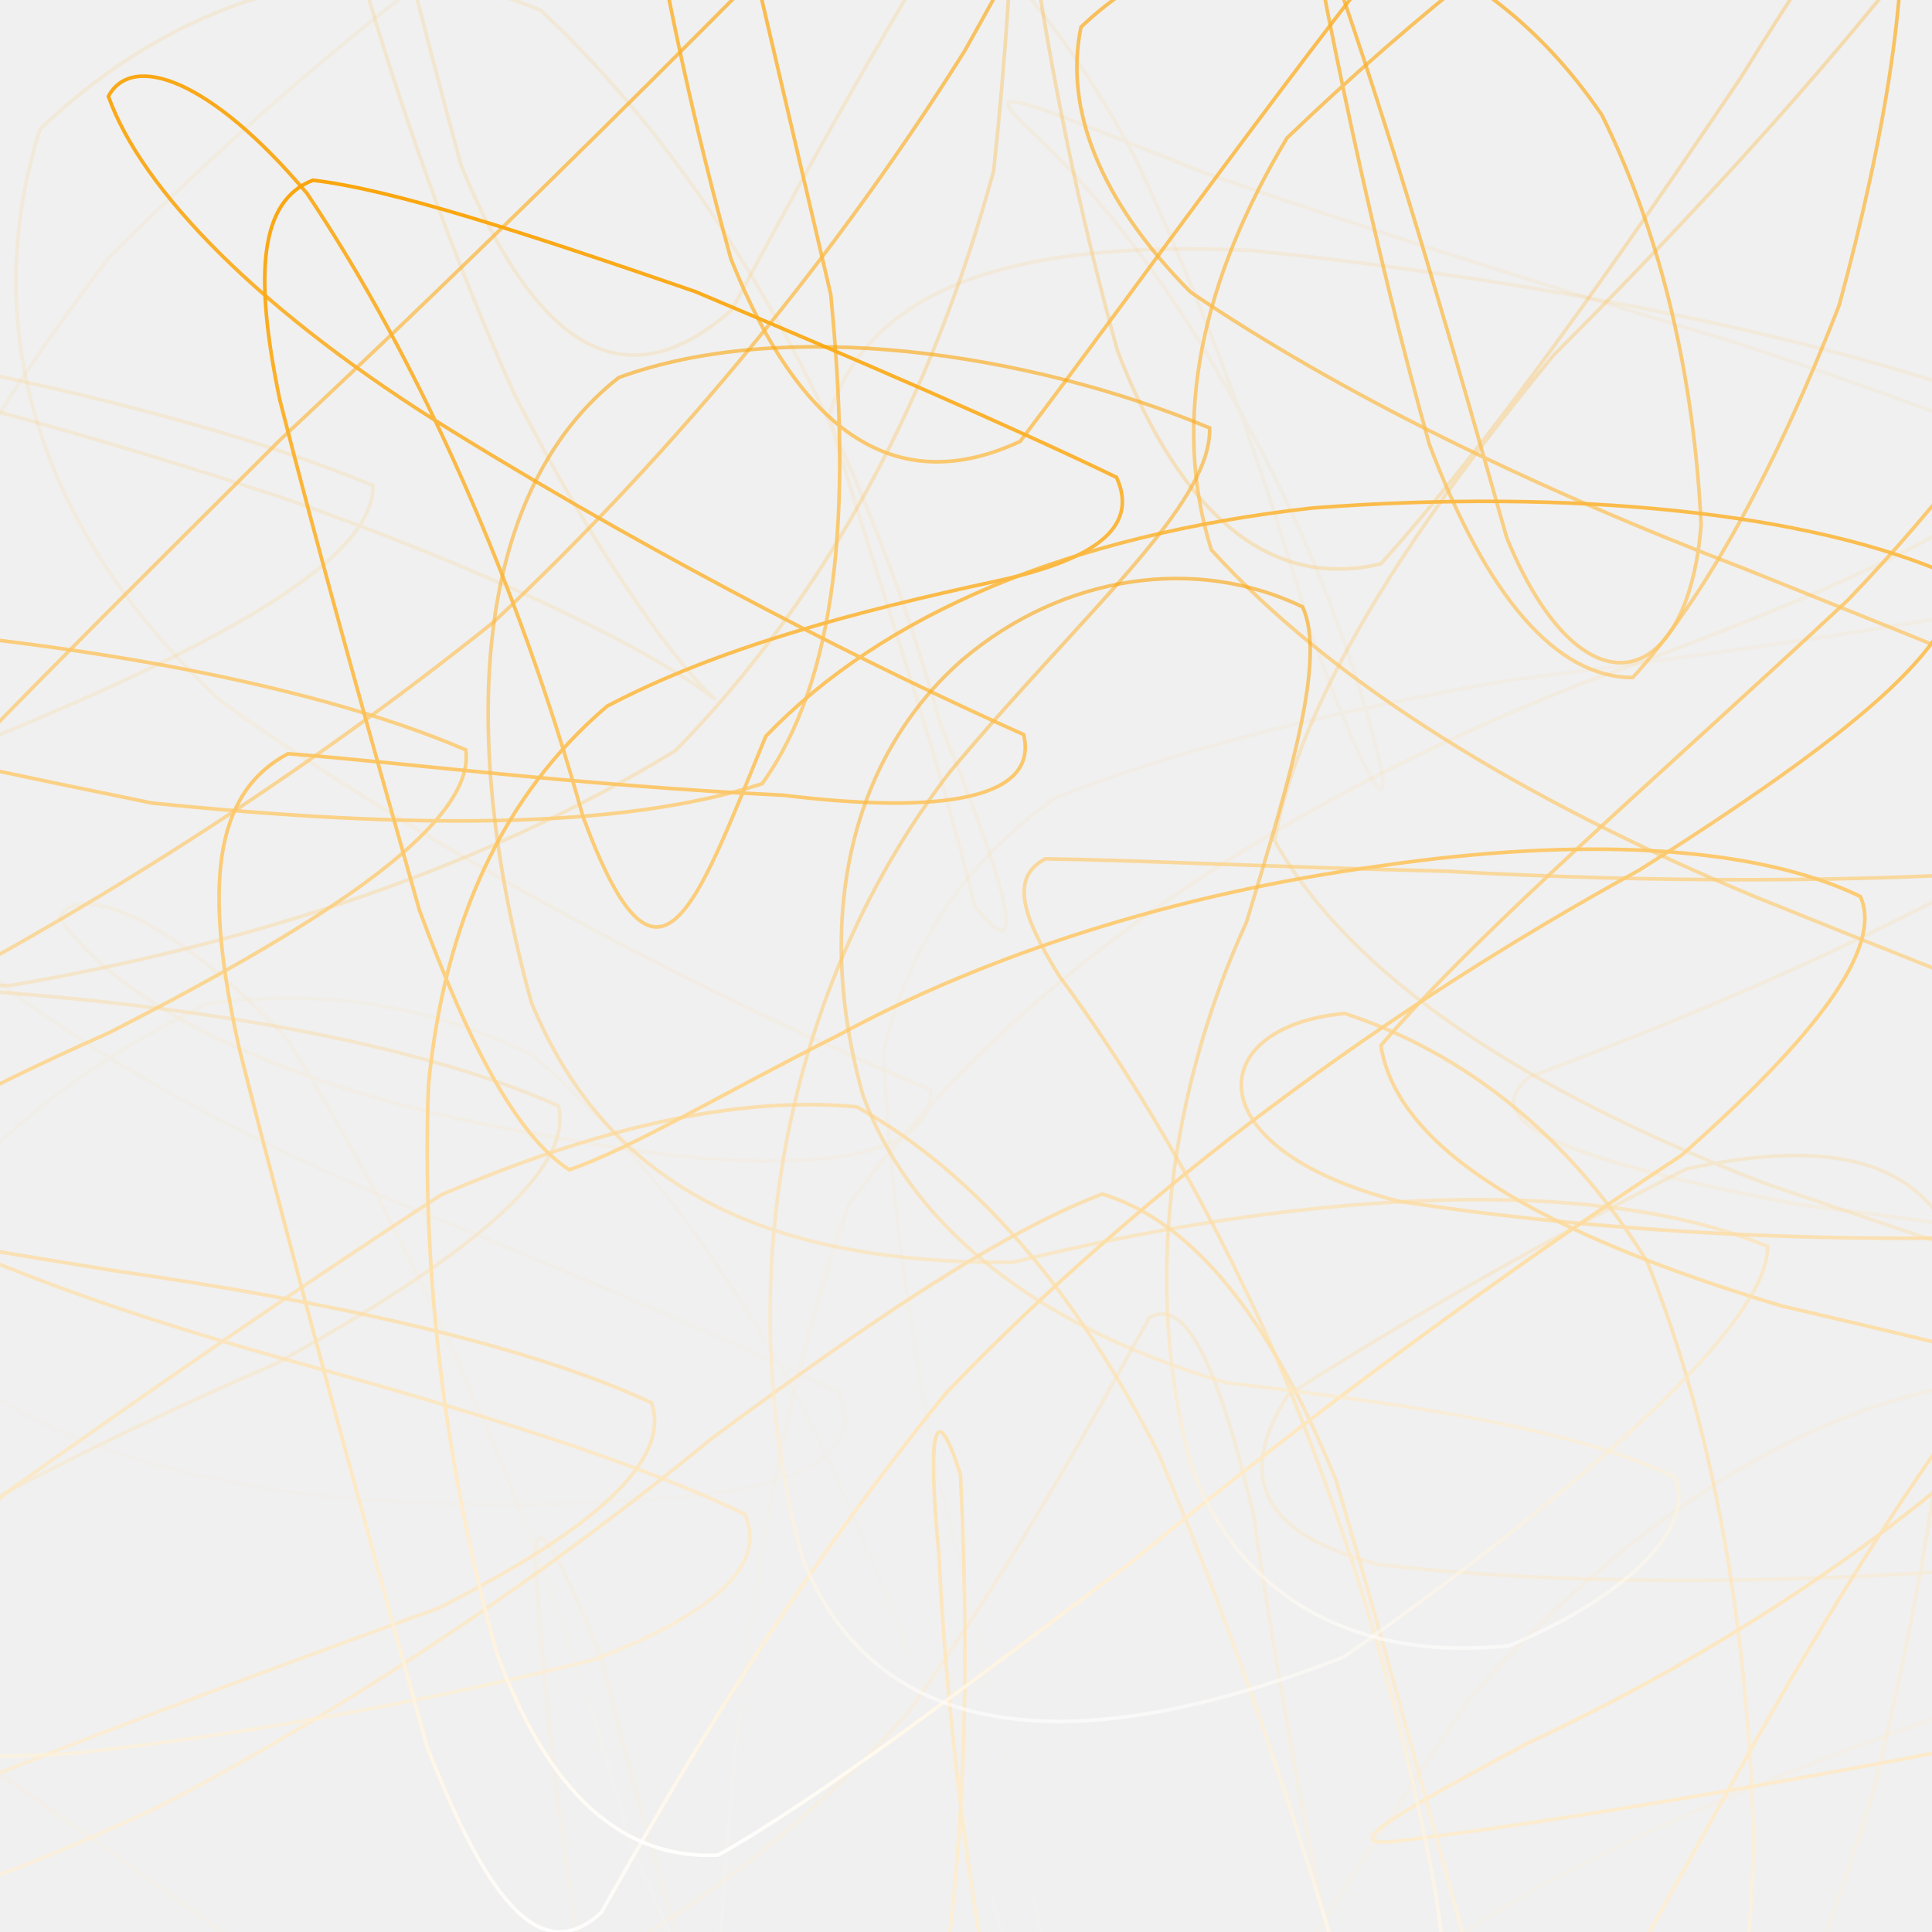
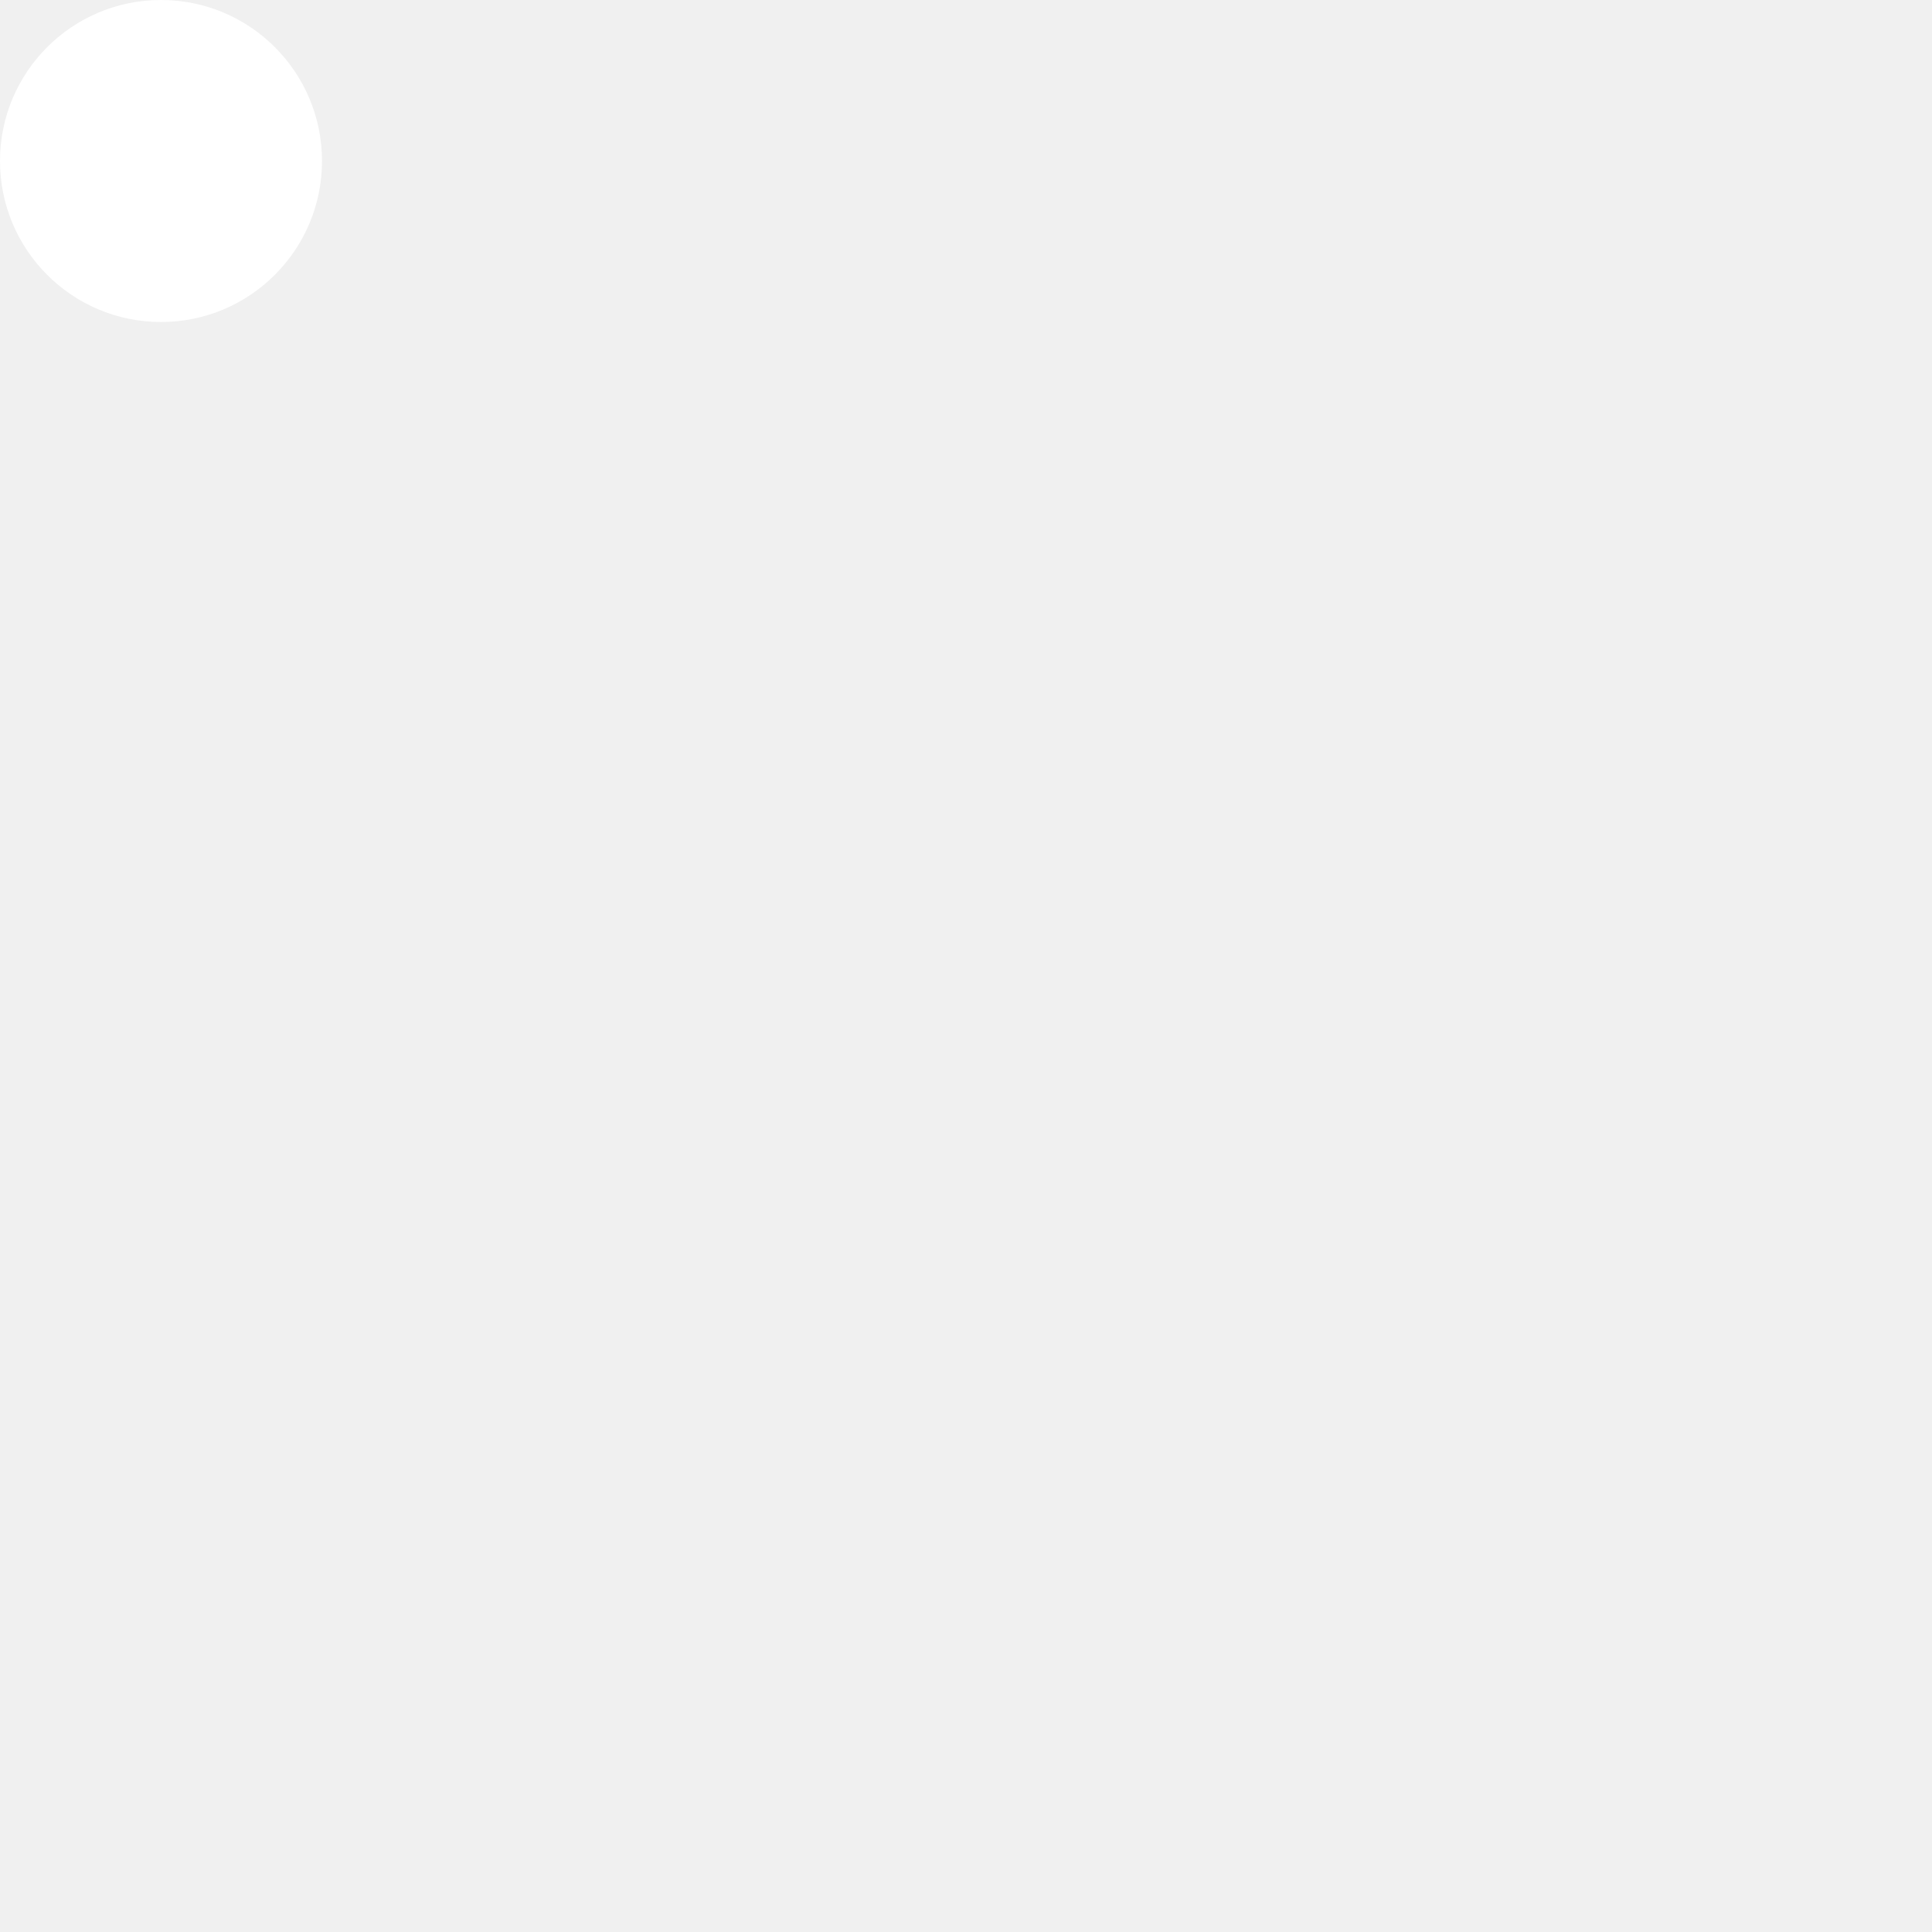
- <svg xmlns="http://www.w3.org/2000/svg" version="1.1" viewBox="0 0 800 800" opacity="1">
-   <defs>
-     <linearGradient x1="50%" y1="0%" x2="50%" y2="100%" id="ssscribble-grad">
-       <stop stop-color="#faa307" stop-opacity="1" offset="0%" />
-       <stop stop-color="#ffffff" stop-opacity="1" offset="100%" />
-     </linearGradient>
-   </defs>
-   <g fill="none" stroke-width="1.5" stroke="url(#ssscribble-grad)" stroke-linecap="round">
-     <path d="M1078.39 569.92C1079.19 601.81 1002.96 641.07 879.98 685.06 748.42 726.89 647.11 769.02 599.04 805.71 611.21 833.27 669.8 847.02 750.18 840.98 837.51 820.07 902.35 777.82 933.37 718.19 932.66 659.65 898 604.84 840.62 570.21 765.48 573.24 685.17 617.23 608.99 702.76 531.4 815.67 464.17 935.77 409.1 1033.61 355.15 1083.87 312.04 1070.4 280.15 992.66 248.25 876.39 229.09 755.26 222.88 662.58 217.8 619.87 227.01 631.99 249.33 687.51 270.24 773.82 298.02 861.31 324 929.09 332.23 971.04 321.1 974.25 280.01 943.09 207.18 884.12 104.54 806.86 -16 723.54 -129.59 634.91 -216.78 553.21 -252.33 482.55 -227.64 415.83 -144.48 360.2 -25.23 314.31 85.43 270.43 155.2 232.9 154.4 201 77.58 169.11 -41.82 144.36 -159.99 128.09 -244.5 113.83 -264.22 111.44 -218.22 122.89 -121.04 138.27 1.3 167.45 119.34 206.93 215.73 241.09 274.57 272.56 296.34 289.72 283.87 279.09 251.26 238.06 212.87 162.9 167.55 61.91 133.26 -54.17 114.39 -163.86 100.65 -242.76 102.35 -273.04 116.78 -242.63 133.76 -162.26 159.11 -47.6 191 68.66 222.9 146.4 259.82 166.33 302.99 128.38 348.71 42.85 405.02 -59.09 474.03 -148.62 548.17 -210.77 634.99 -226.16 729.47 -195.98 817.01 -128.14 895.42 -35.51 949.7 64.82 969.74 166.26 948.72 254.3 885.54 324.36 800.72 379.56 706.97 418.33 633.17 446.05 610.53 464.62 648.39 480.51 745.19 498.83 875.66 515 1001.54 538.02 1078.38 569.91Q1078.39 569.92 1078.39 569.92" opacity="0.18" />
-     <path d="M1039.89 626.57C1043.73 655.81 981.37 684.76 874.84 711.48 752.45 736.06 645.42 754.41 576.07 762.65 554.71 764.16 578.28 751.14 632.2 722 707.3 687.03 779.04 640.46 833.37 589.28 870.38 550.02 879.18 524.46 863.63 524.2 829.5 557.76 781.23 624.65 727.39 720.12 666.93 828.75 609.4 933.91 559.45 1012.55 508.67 1047.36 467.69 1027.56 438.45 954.16 409.21 848.25 393.11 735.73 388.75 643.13 383.56 588.61 387.9 579.46 397.7 610.61 400.87 675.48 401 752.57 390.07 824.19 360.55 884.94 309.78 918.58 234.45 923.46 141.81 904.11 35.4 862.05 -70.13 806.1 -154.49 738.55 -204.28 668.74 -204.36 602.95 -156.43 535.86 -66.05 476.86 45.05 427.69 140.3 379.07 196.73 339.76 192.89 310.52 124.86 281.28 18.7 263.5 -91.97 256.98 -182.25 251.01 -223.29 256.82 -208.65 273.24 -145.05 288.37 -47.01 310.03 62.89 332.52 170.29 343.42 256.77 343.51 315.56 324.54 346.55 281.36 352.94 213.05 343.99 121.87 320.24 19.8 295.45 -83.49 276.83 -169.8 256.51 -222.38 247.67 -229.89 251.71 -186.67 256.47 -105.36 273.4 1.23 302.64 107.14 331.88 180.56 372.03 206.3 422.41 182.78 473.51 115.43 535.53 26.91 606.52 -60.28 675.81 -134.33 748.74 -175.01 817.56 -178.13 871.57 -147.43 907.15 -87.21 914.48 -9.64 894.01 79.84 842.19 168.39 765.23 248.42 685.77 322.62 613.95 383.79 571.77 432.95 578.56 475.38 636.24 510.22 737.81 540.78 859.77 569.2 971.86 597.33 1039.89 626.57Q1039.89 626.57 1039.89 626.57" opacity="0.85" />
-     <path d="M1001.21 586.86C1007.82 613.44 958.57 633.21 868.96 645.45 759.2 656.38 653.12 657.54 570.45 647.72 522.04 635.15 511.75 611.19 533.23 577.7 582.16 546.33 641.45 512.67 698.21 484.06 752.18 472.27 788.9 478.4 806.47 508.96 811.08 565.45 799.1 645.6 775.7 742.01 744.7 840.38 709.25 928.03 674.13 987.82 637.18 1008.86 604.29 984.15 577.71 915.52 551.13 819.92 532.13 716.75 518.95 626.6 503.94 564.11 491.04 537.34 475.99 545.49 453.32 586.17 421.54 645.22 375.96 709.2 317.42 774.41 242.55 824.79 153.74 855.24 62.14 869.3 -28.65 862.19 -105.25 838.5 -154.41 802.17 -167.96 757.15 -139.03 709.4 -75.84 657.16 15.1 607.72 114.6 564.48 193.96 520.56 237.82 484.49 231.21 457.91 171.36 431.33 78.29 415.5 -22.86 409.29 -141.97 402.94 -117.73 411.99 4.72 407.99 104.79 390.71 199.77 359.67 279.74 310.78 343.44 245.5 386.2 163.61 411.45 70.73 421.33 -20.92 422.29 -103.81 420.85 -163.99 413.67 -191.62 411.06 -179.99 416.61 -127.77 421.27 -47.88 436.22 49.89 462.8 145.49 489.38 214.14 526.33 244.24 571.78 233.47 616.36 183.94 667.32 111.43 720.57 32.54 768.07 -44.39 810.88 -100.71 841.96 -129.53 857.68 -132.41 853.08 -107.03 824.21 -60.41 779.08 3.03 715.61 74.84 643.22 147.18 582.05 221.63 538.66 289.37 527.74 348.01 559.02 403.88 630.1 451.07 731.49 490.27 842.9 528.16 941.36 560.28 1001.21 586.86Q1001.21 586.86 1001.21 586.86" opacity="0.34" />
-     <path d="M962.74 467.89C971.2 491.81 933.59 506.06 860.48 511 765.78 515.68 666.66 510.84 579.22 497.42 494.01 475.47 498.52 424.85 556.89 419.66 606.02 435.94 649.38 469.47 682.06 522.48 709.88 592 724.18 675.45 726.18 764.88 722.96 848.54 710.89 917.41 692.85 959.47 673.13 968.65 650.58 940.49 626.66 877.04 602.74 791.68 578.58 698.47 553.19 612.92 526.11 546.25 494.67 506.19 456.44 494.41 412.98 511.02 359.29 547.84 294.6 595.73 225.05 652.78 147.35 705.47 66.87 747.57 -5.95 782.22 -68.1 801.09 -109.59 805.09 -124.45 799.37 -108.07 782.39 -59.31 758.12 10.58 728.77 96.09 696.92 181.56 665.9 245.44 633.65 278.2 604.73 269.74 580.81 217.97 556.88 137.94 539.1 47.85 526.24 -39.96 512.13 -104.72 500.47 -136.94 488.37 -136.29 471.18 -101.65 448.78 -41.72 417.63 36.69 376.77 122.02 323.56 204.42 257.57 282.53 184.11 347.94 103.06 399.44 21.1 440.31 -51.69 469.87 -109.97 491.83 -144.12 507.6 -149.88 521.32 -123.44 536.41 -66.01 549.94 10.28 567.95 98.65 591.87 184.01 615.79 247.47 644.49 280.5 676.08 280.56 706.1 247.74 735.89 192.48 761.58 126.36 781.08 54.45 790.91 -7.53 786.9 -52.15 772.27 -80.26 741.2 -85.42 694.45 -70.35 643.4 -38.92 586.43 5.64 532.92 57.14 497.9 115.49 484.71 173.66 501.59 227.68 551.35 282.55 629.72 330.91 726.78 371.34 826.1 411.51 910.97 443.97 962.74 467.89Q962.74 467.89 962.74 467.89" opacity="0.72" />
-     <path d="M924.39 320.14C933.99 341.4 906.55 354.33 849.09 359.8 770.79 365.78 683.24 365.45 598.67 360.75 524.28 358.93 468.18 356.09 432.88 355.63 418.69 363.05 422.45 378.07 438.56 404.09 467 442.38 498.26 494.08 527.02 558.54 557.74 630.68 580.82 708.48 594.6 784.82 608.22 876.12 589.92 911.61 561.58 838.66 540.32 763.44 512.95 680.65 479.6 601.6 445.41 534.39 403.85 485.7 354.83 458.34 304.19 453.55 246.1 467.52 182.6 494.81 121.07 534.83 59.29 577.72 2.99 617.8 -40.99 657.87 -69.96 688.88 -77.9 709.3 -64.75 724.75 -27.72 729.78 31.07 725.96 100.06 718.43 175.51 704.86 245.61 687.34 294.86 668.7 317.99 648.23 308.39 626.97 264.44 605.7 197.17 584.66 119.28 563.2 38.41 540.61 -29.05 515.5 -74.57 486.18 -97.27 453.15 -92.21 413.11 -63.18 364.89 -14.45 311.7 47.84 250.16 115.92 182.22 188.56 114.27 257.48 46.17 318.96 -15.98 376.46 -65.41 424.84 -98.45 464.63 -109.24 500.43 -97.47 530.28 -60.88 555.88 -1.88 580.19 68.96 602.65 147.44 623.91 222.66 654.7 297.77 698.94 286.89 704.4 217.22 701.47 156.47 688.11 97.74 663.37 47.74 634.67 5.42 596.27 -21.06 551.5 -31.48 511.29 -29.63 474.2 -14.13 447.61 11.22 440.72 44.45 454.72 82.3 493.01 120.98 554.12 162.52 633.69 201.53 722.77 235.65 808.86 270.28 880.44 298.88 924.39 320.14Q924.39 320.14 924.39 320.14" opacity="0.73" />
-     <path d="M885.88 206.16C896.26 224.76 877.82 239.19 834.97 250.2 773.57 261.99 700.78 271.9 625.27 281.65 551.87 294.49 487.8 310.05 436.8 330.52 399.38 357.11 376.53 391.44 366.01 434.62 367.32 484.67 375.79 543.07 387.4 607.68 404.44 673.26 419.72 738.54 430.5 797.94 445.24 862.18 438.55 867.42 414.89 800.13 396.28 734.93 370.05 662.9 337.14 591.91 304.26 527.48 264.94 474.88 220.69 437.12 177.67 415.57 131.75 409.3 86.04 415.64 45.75 434.61 10.57 460.12 -15.12 487.92 -28.98 520.24 -28.18 549.41 -10.14 572.93 21.48 595.84 68.87 611.3 128.63 618.99 190.5 625.1 252.7 624.15 306.92 616.73 342.59 608.69 357.26 595.25 346.88 576.64 310.11 558.04 254.9 535.14 189.73 508.1 118.72 480.44 54.11 447.53 2.78 409.18 -34.88 369.25 -52.41 323.15 -50.47 271.57 -32.02 219.37 1.46 163.49 45.02 106.79 97.23 54.6 152.5 7.03 206.65 -31.3 262.21 -57.01 313.13 -67.42 357.76 -59.51 401.36 -35.39 438.61 6.61 469.32 63.86 499.46 127.67 524 195.93 542.6 261.13 567.11 330.3 580.64 346.6 567.59 301.29 555.2 255.53 534.92 206.93 508.03 160.73 482.56 115.48 454 79.15 426.16 53.49 401.27 30.88 431 44.9 499.4 71.84 564.37 94.33 639.57 118.27 717.75 141.56 790.1 165.64 849.09 187.54 885.87 206.15Q885.88 206.16 885.88 206.16" opacity="0.08" />
-     <path d="M847.39 174.53C848.19 206.42 771.22 241.13 653.74 283.5 525.39 334.23 419.84 405.36 351.41 498.87 315.52 600.66 304.07 710.29 298.5 801.11 302.19 850 292.58 839.4 260.69 761.66 228.8 645.39 177.64 523.67 118.67 429.94 68.97 376.96 30.64 365.56 24.73 380.19 51.36 418.35 123.07 453.35 228.04 470.59 322.14 488.62 386.19 483.15 385.39 451.26 308.57 419.36 195.61 364.07 91.99 290.77 13.66 218.25 -8.78 133.47 16.55 53.51 75.68 -2.91 152.37 -25.35 223.86 4.25 299.52 74.6 357.42 183.39 389.31 299.66 421.21 377.4 424.1 400.92 403.71 375.41 387.49 307.97 360.57 232.17 343.24 172.18 359.69 120.47 415.97 99.12 517.66 103.67 644.66 116.57 770.54 142.62 847.38 174.52Q847.39 174.53 847.39 174.53" opacity="0.11" />
-     <path d="M808.88 238.65C815.2 265.23 764.69 306.05 678.92 360.21 574.28 417.6 473.14 491.79 391.5 577.09 325.35 658.72 280.14 736.57 249.09 791.8 225.65 813.66 203.38 791.78 176.8 723.13 150.23 627.53 121.85 524.03 99.23 434.87 84.22 367.88 87.95 328.67 119.27 312.11 166.06 315.61 239.02 325.24 324.18 329.27 390.46 337.39 430.2 330.74 423.88 304.17 364.28 277.59 276.63 233.59 188.73 179.41 107.13 129.32 58.48 78.21 44.88 39.88 54.73 21.6 87.14 32.62 127.15 80.12 173.84 149.8 214.82 242.53 241.39 338.13 272.81 423.1 287.6 376.47 317.11 304.85 365.53 254.38 442.37 221.68 543.45 210.35 650.83 202.25 749.25 212.07 808.87 238.64Q808.88 238.65 808.88 238.65" opacity="0.94" />
-     <path d="M770.32 371.2C780.01 392.46 751.51 429.51 696.25 478.41 622.52 526.97 542.56 585.48 469.17 646.34 398.52 699.3 340.71 743.67 297.32 768.18 257.45 770.03 227.01 742.45 205.75 684.6 184.48 609.38 174.41 526.39 177.43 449.23 183.97 381.33 208.6 328.87 251.38 292.42 296.9 268.39 354.31 253.16 412.45 240.65 452.13 232.08 472.01 218.92 462.32 197.65 418.27 176.39 355.02 149.05 287.94 120.76 217.29 96.43 162.64 78.48 129.57 74.63 107.6 83.21 104.99 113.12 115.82 165.43 131.48 227.01 152.32 301.38 173.58 376.6 194.85 434.45 214.52 470.65 235.71 484.38 261.73 475.46 297.53 453.64 347.36 428.55 408.3 395.56 485.5 370.24 571.74 358.52 654.4 346.47 726.27 349.93 770.32 371.2Q770.32 371.2 770.32 371.2" opacity="0.98" />
-     <path d="M731.89 516.09C732.7 547.98 654.13 617.11 556.66 686 447.68 728.64 364.45 723.9 332.56 646.16 300.66 529.89 326.14 407.03 393.32 319.65 448.99 253.09 501.7 209.09 500.89 177.2 424.07 145.31 324.01 131.56 256.25 156.32 198.02 201.89 188.15 298.89 220.05 415.16 251.94 492.9 319.56 523.5 419.59 522.66 529.15 495.57 655.07 484.19 731.89 516.09Q731.89 516.09 731.89 516.09" opacity="0.59" />
-     <path d="M693.39 611.62C702.99 632.88 672.03 661.96 625.03 681.4 566.31 687.8 514.81 665.51 493.55 607.66 472.28 532.44 485.29 449.07 516.14 381.87 535.26 318.84 548.99 272.56 539.39 251.3 495.43 230.04 440.35 237.82 398.77 272.98 353.52 312.3 336.12 378.44 357.38 453.66 378.64 511.51 434.55 551.04 507.66 572.51 577.12 580.93 649.43 590.36 693.39 611.62Q693.39 611.62 693.39 611.62" opacity="0.60" />
-   </g>
+ <svg xmlns="http://www.w3.org/2000/svg" version="1.1" id="Layer_1" x="0px" y="0px" width="24px" height="24px" viewBox="0 0 24 24" enable-background="new 0 0 24 24" xml:space="preserve">
+   <circle fill="#FFFFFF" cx="2" cy="2" r="2" />
</svg>
